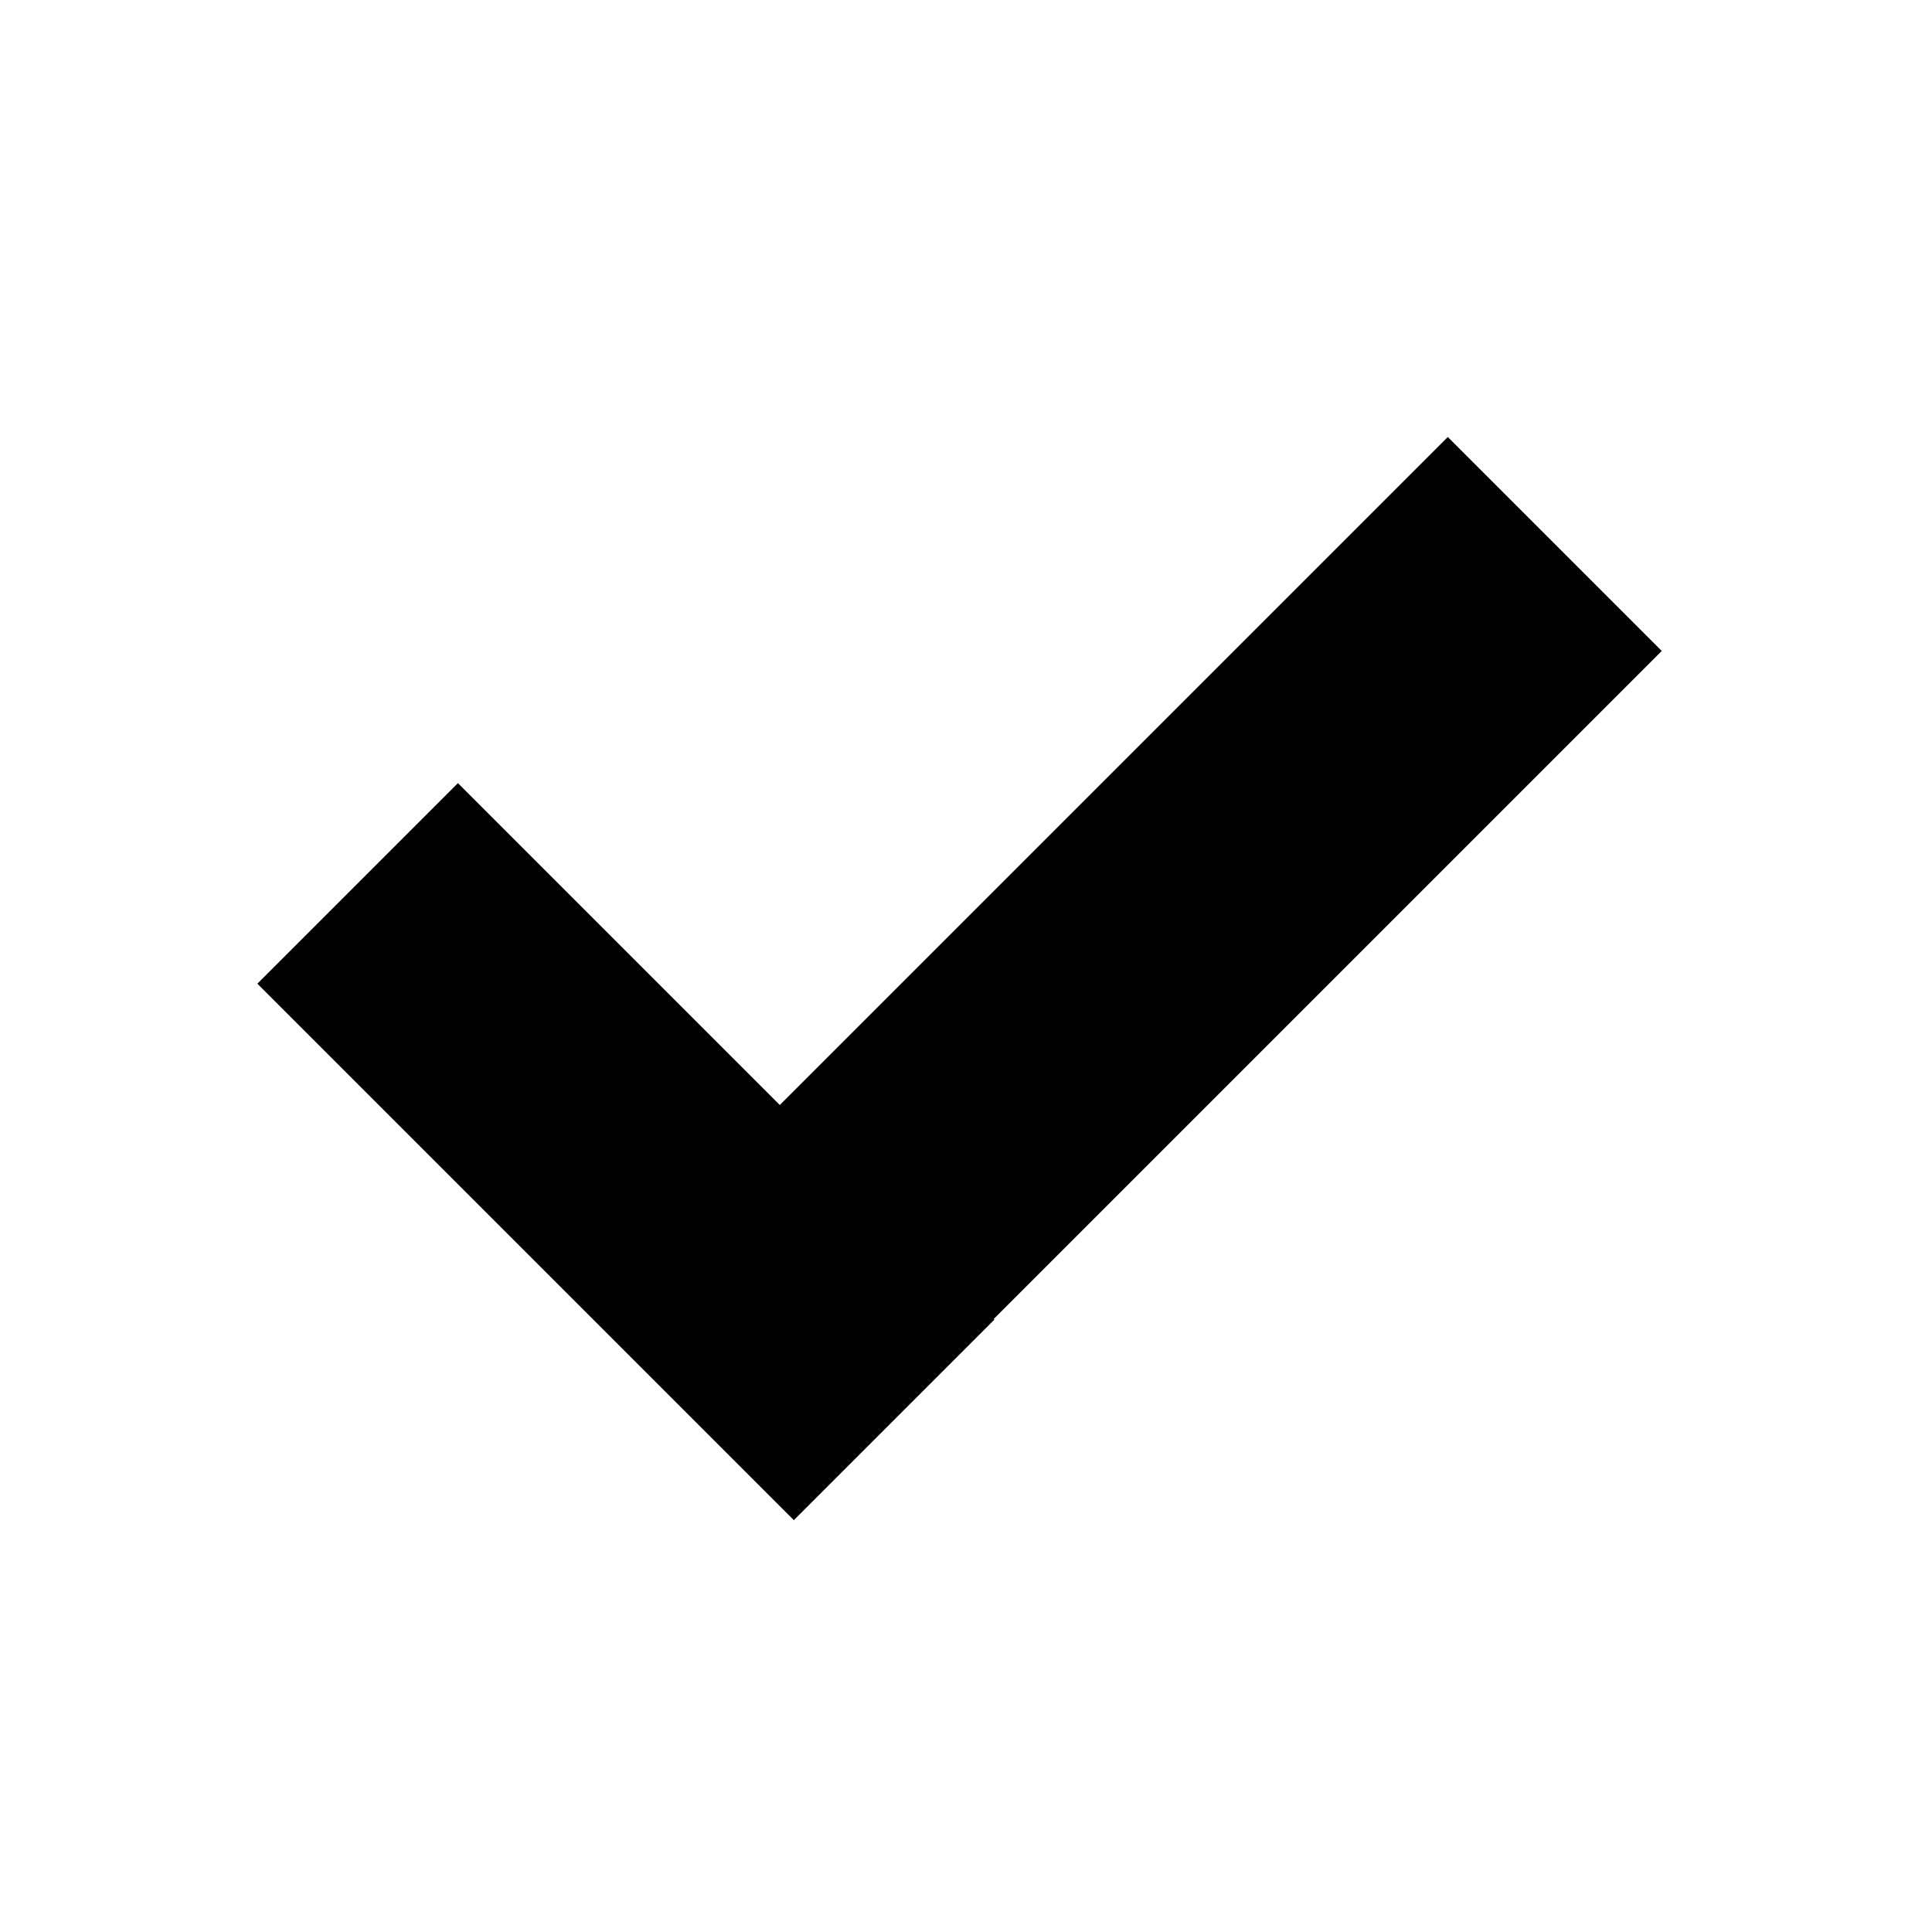
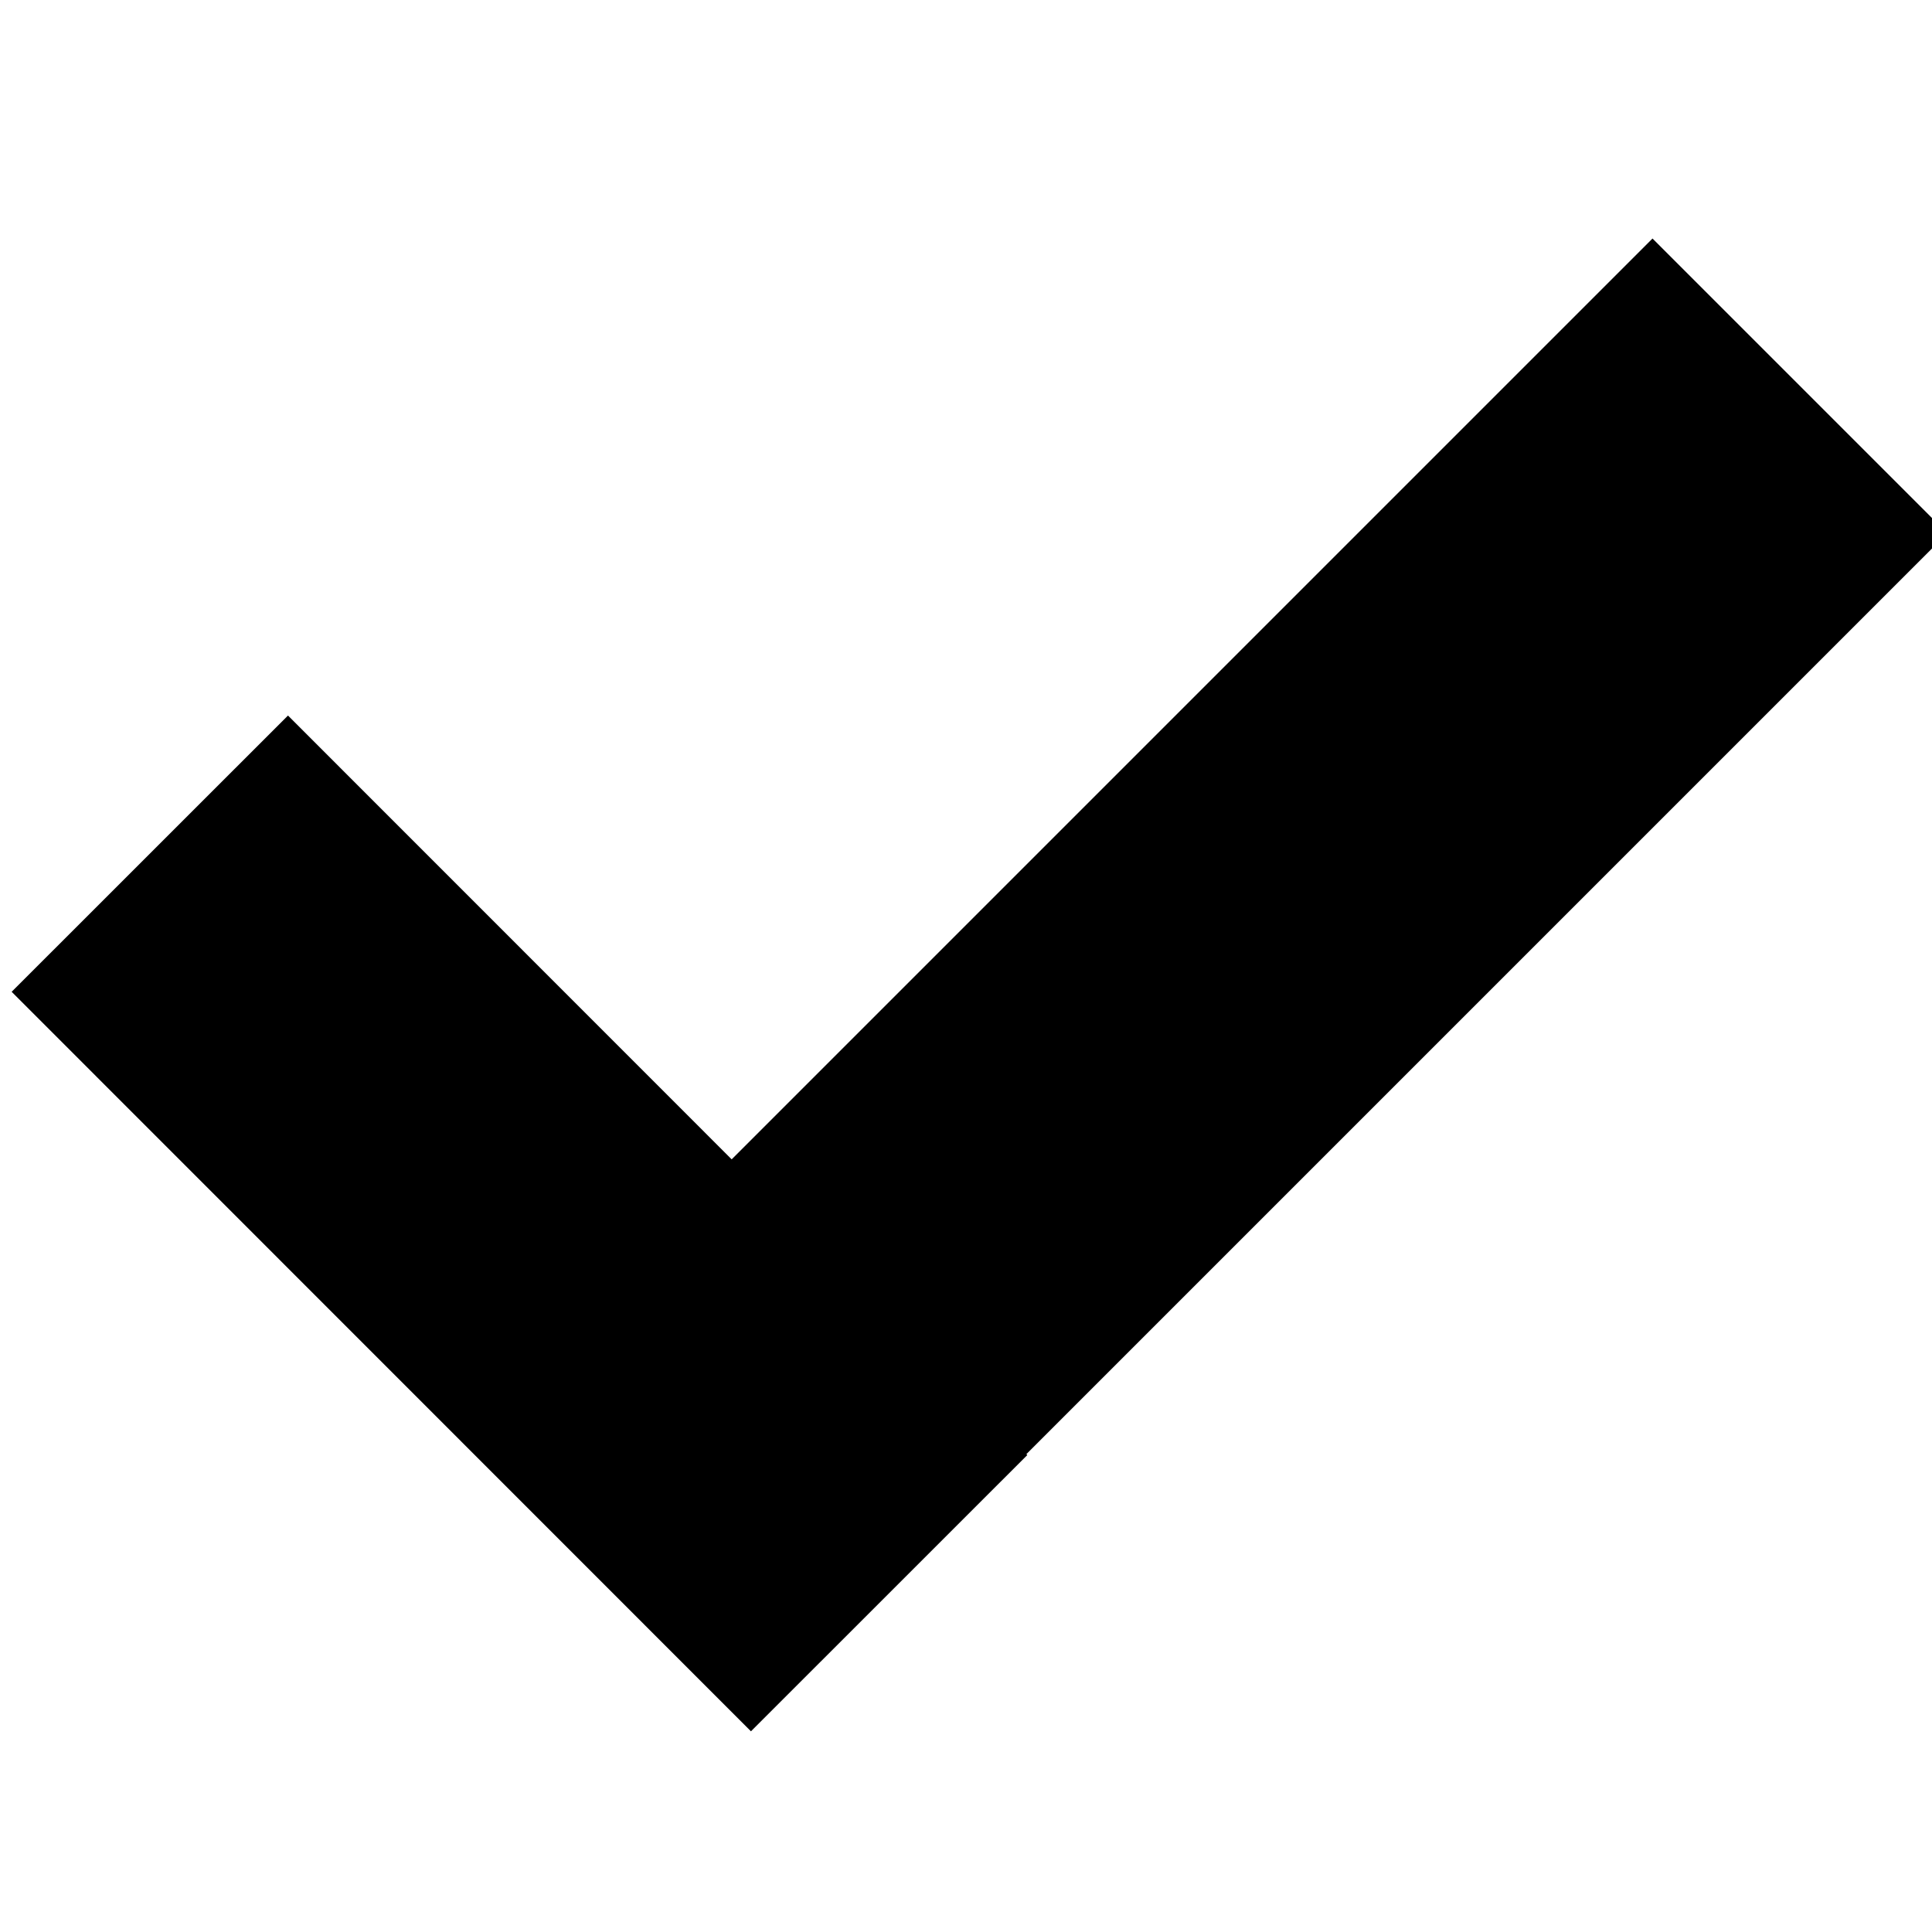
- <svg xmlns="http://www.w3.org/2000/svg" version="1.1" id="Layer_1" x="0px" y="0px" width="517.479px" height="517.48px" viewBox="0 0 517.479 517.48" enable-background="new 0 0 517.479 517.48" xml:space="preserve">
-   <rect x="66.03" y="270.482" transform="matrix(0.7071 0.7071 -0.7071 0.7071 267.2173 -28.1905)" width="203.215" height="75.967" />
-   <rect x="171.237" y="206.749" transform="matrix(0.7071 -0.7071 0.7071 0.7071 -82.6213 295.0762)" width="287.283" height="81.043" />
+ <svg xmlns="http://www.w3.org/2000/svg" version="1.1" id="Layer_1" x="0px" y="0px" width="8px" height="8px" viewBox="0 0 8 8" enable-background="new 0 0 8 8" xml:space="preserve">
+   <rect x="-0.013" y="4.258" transform="matrix(-0.707 -0.7072 0.7072 -0.707 0.0891 10.1702)" width="4.33" height="1.618" />
+   <rect x="2.227" y="2.899" transform="matrix(-0.7071 0.7071 -0.7071 -0.7071 11.6877 2.6833)" width="6.121" height="1.726" />
</svg>
